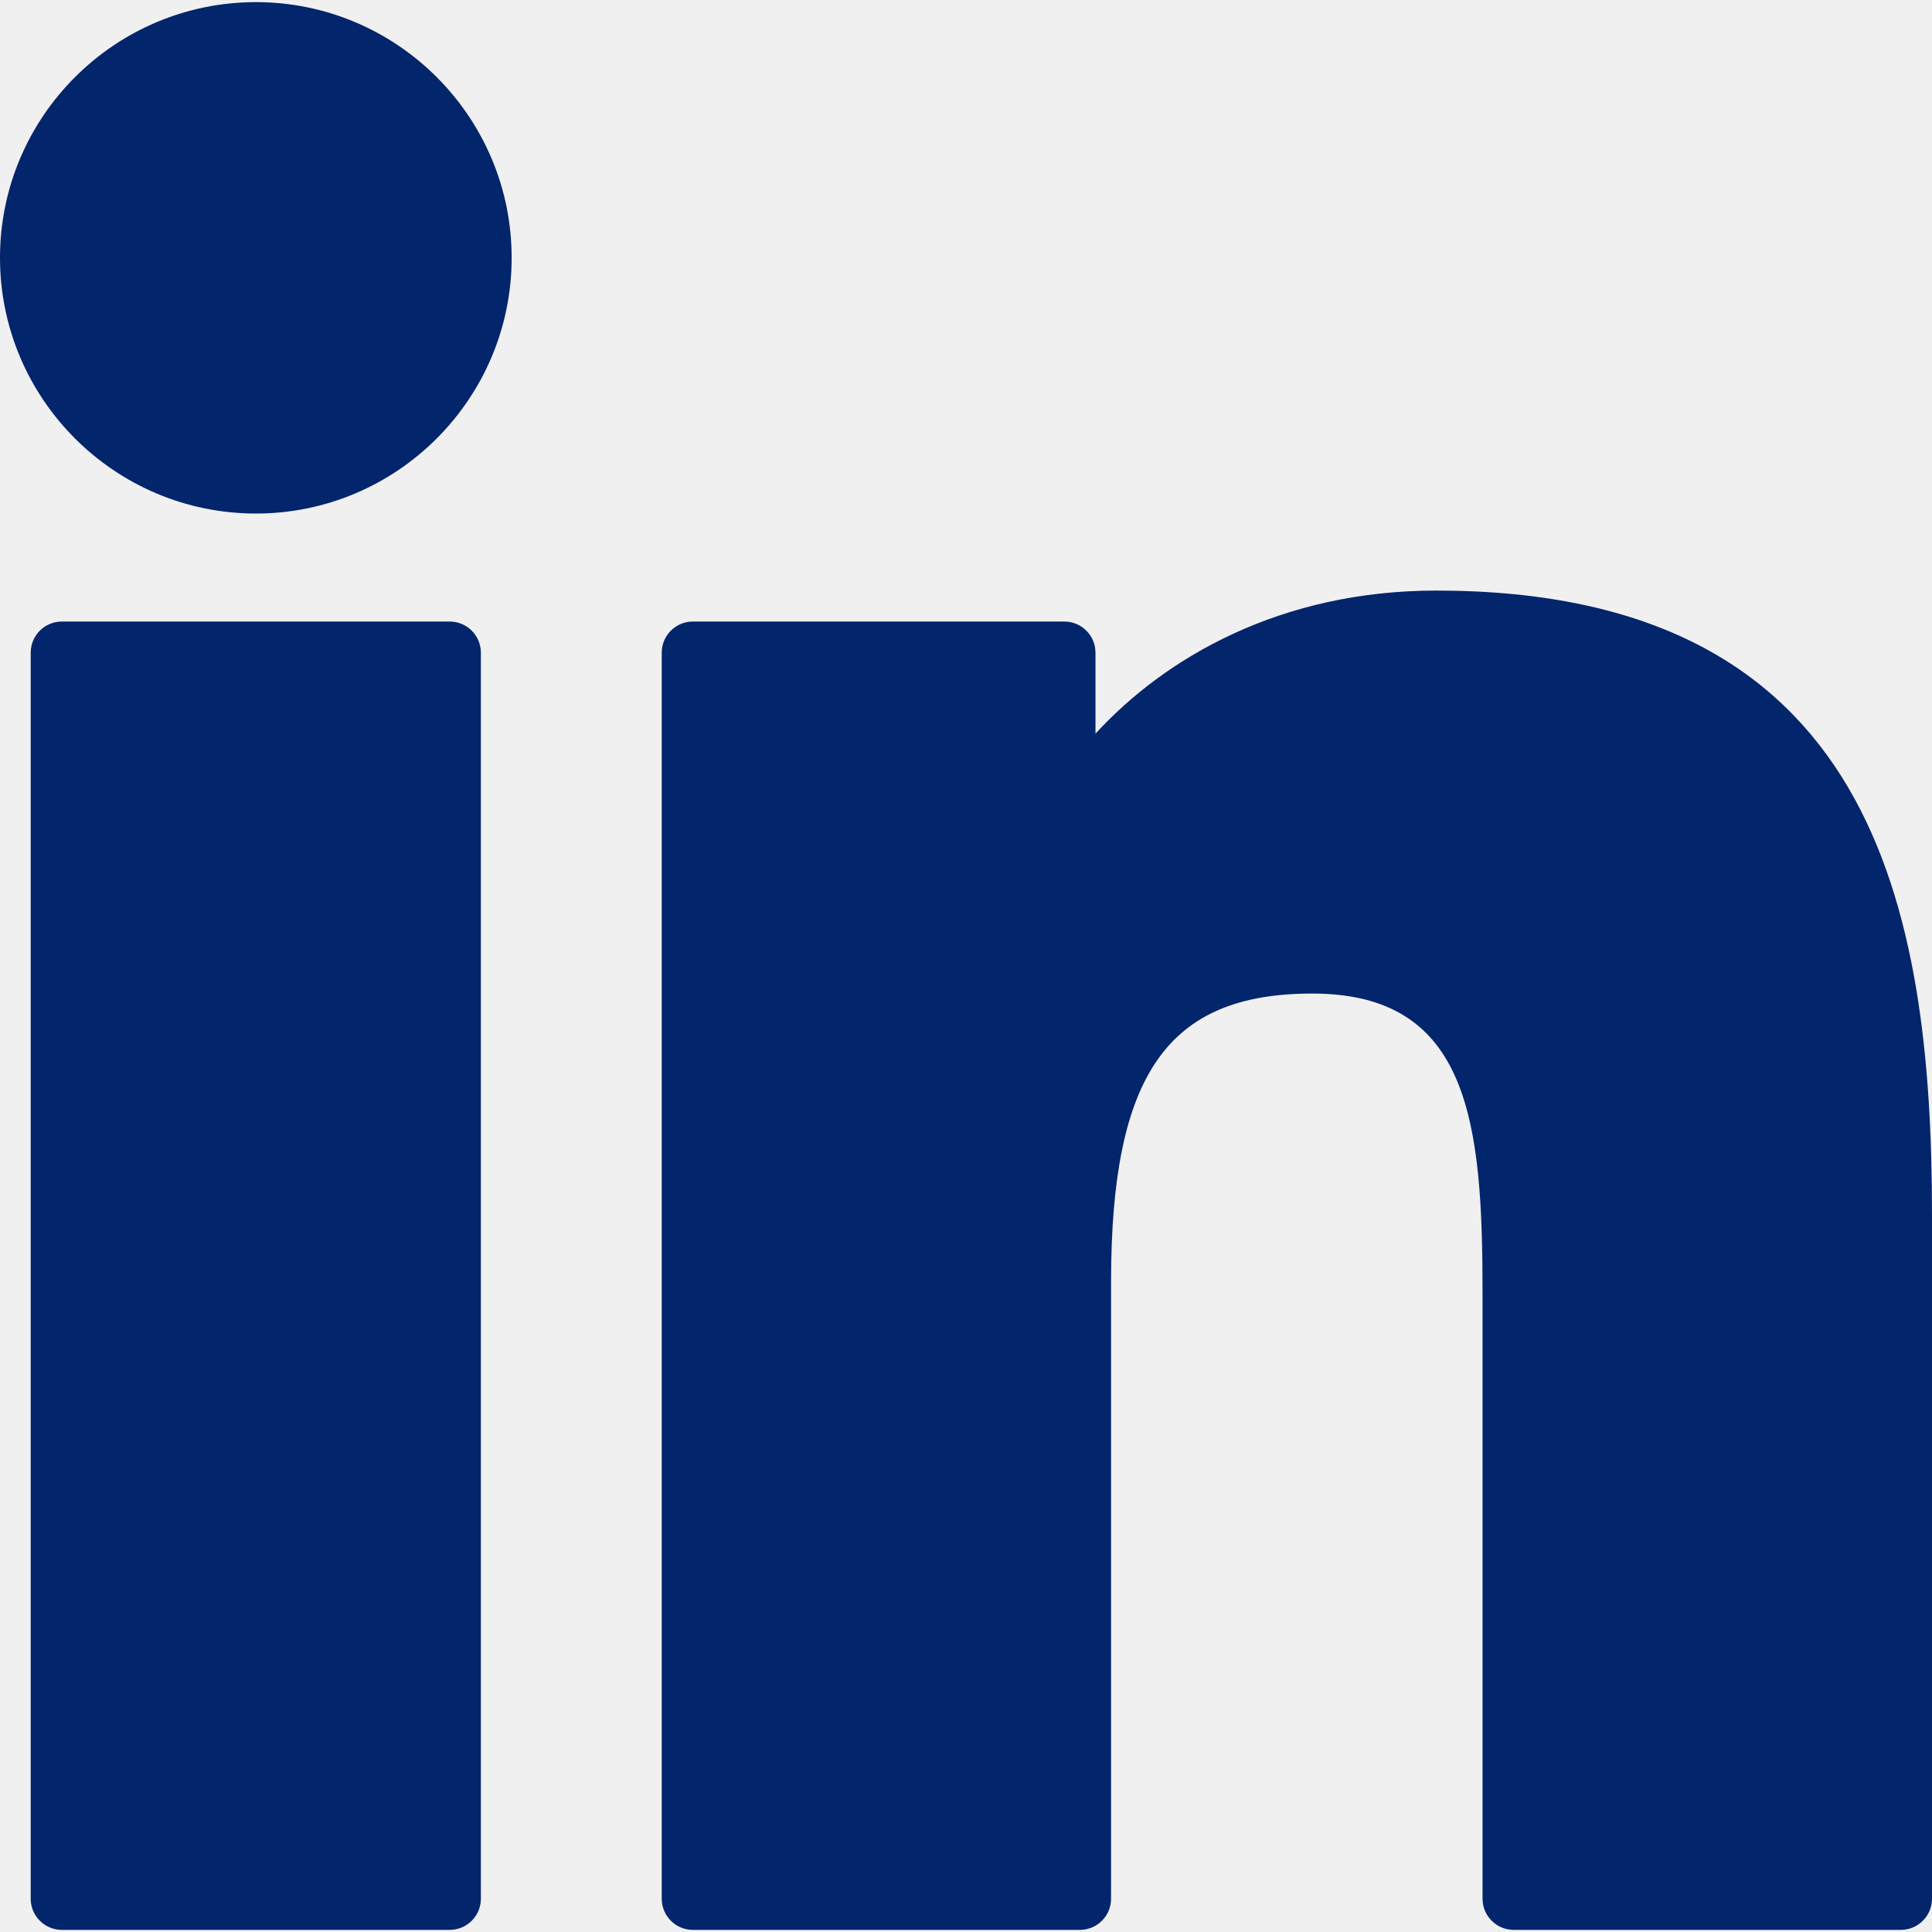
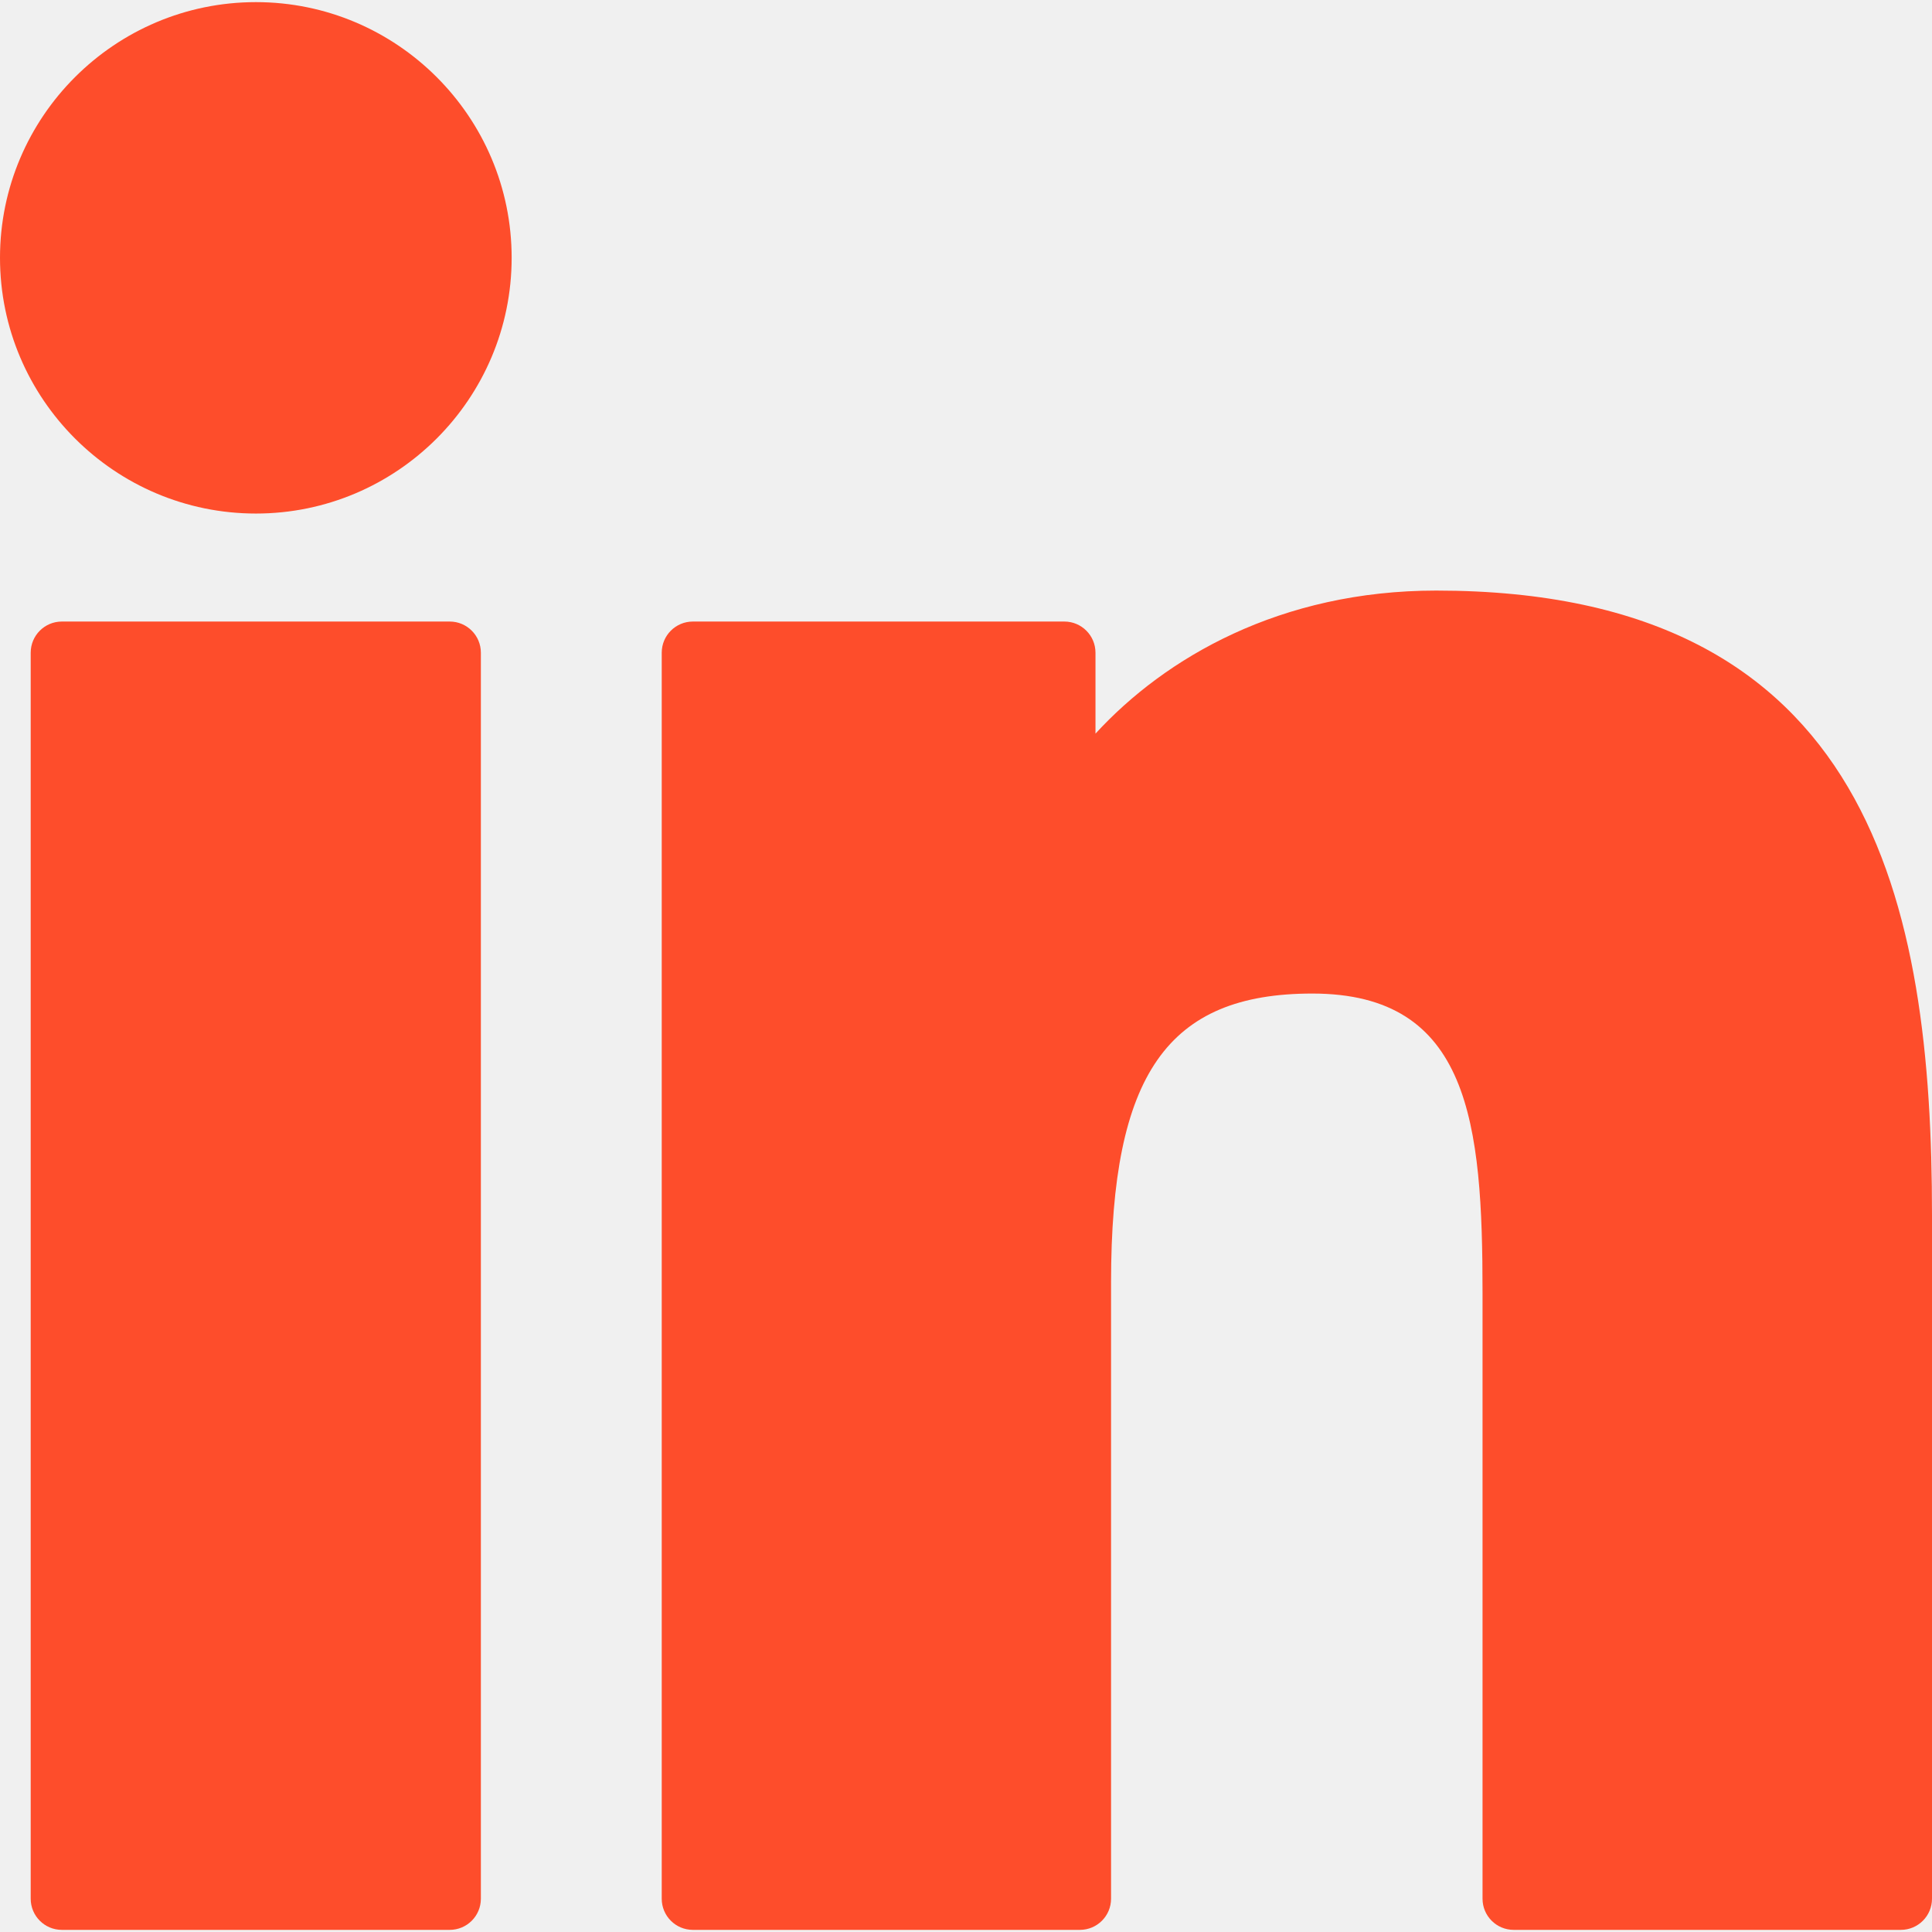
<svg xmlns="http://www.w3.org/2000/svg" width="100" height="100" viewBox="0 0 100 100" fill="none">
  <g clip-path="url(#clip0_796078_581)">
-     <path d="M23.277 32.171H3.202C2.311 32.171 1.589 32.893 1.589 33.784V98.277C1.589 99.168 2.311 99.89 3.202 99.89H23.277C24.168 99.89 24.89 99.168 24.89 98.277V33.784C24.89 32.893 24.168 32.171 23.277 32.171Z" fill="#03256C" />
-     <path d="M13.247 0.11C5.943 0.11 0 6.046 0 13.343C0 20.642 5.943 26.581 13.247 26.581C20.546 26.581 26.483 20.642 26.483 13.343C26.484 6.046 20.546 0.11 13.247 0.11Z" fill="#03256C" />
-     <path d="M74.34 30.568C66.277 30.568 60.317 34.034 56.702 37.973V33.784C56.702 32.893 55.98 32.171 55.089 32.171H35.863C34.972 32.171 34.251 32.893 34.251 33.784V98.277C34.251 99.168 34.972 99.89 35.863 99.89H55.895C56.786 99.89 57.508 99.168 57.508 98.277V66.368C57.508 55.615 60.428 51.426 67.924 51.426C76.087 51.426 76.736 58.142 76.736 66.921V98.277C76.736 99.168 77.458 99.89 78.349 99.89H98.387C99.278 99.89 100 99.168 100 98.277V62.902C100 46.913 96.951 30.568 74.34 30.568Z" fill="#03256C" />
+     <path d="M23.277 32.171H3.202C2.311 32.171 1.589 32.893 1.589 33.784V98.277C1.589 99.168 2.311 99.89 3.202 99.89H23.277C24.168 99.89 24.89 99.168 24.89 98.277V33.784C24.89 32.893 24.168 32.171 23.277 32.171Z" fill="#fe4d2b" />
+     <path d="M13.247 0.11C5.943 0.11 0 6.046 0 13.343C0 20.642 5.943 26.581 13.247 26.581C20.546 26.581 26.483 20.642 26.483 13.343C26.484 6.046 20.546 0.11 13.247 0.11Z" fill="#fe4d2b" />
+     <path d="M74.34 30.568C66.277 30.568 60.317 34.034 56.702 37.973V33.784C56.702 32.893 55.98 32.171 55.089 32.171H35.863C34.972 32.171 34.251 32.893 34.251 33.784V98.277C34.251 99.168 34.972 99.89 35.863 99.89H55.895C56.786 99.89 57.508 99.168 57.508 98.277V66.368C57.508 55.615 60.428 51.426 67.924 51.426C76.087 51.426 76.736 58.142 76.736 66.921V98.277C76.736 99.168 77.458 99.89 78.349 99.89H98.387C99.278 99.89 100 99.168 100 98.277V62.902C100 46.913 96.951 30.568 74.34 30.568Z" fill="#fe4d2b" />
  </g>
  <defs>
    <clipPath id="clip0_796078_581">
      <rect width="100" height="100" fill="white" />
    </clipPath>
  </defs>
</svg>
